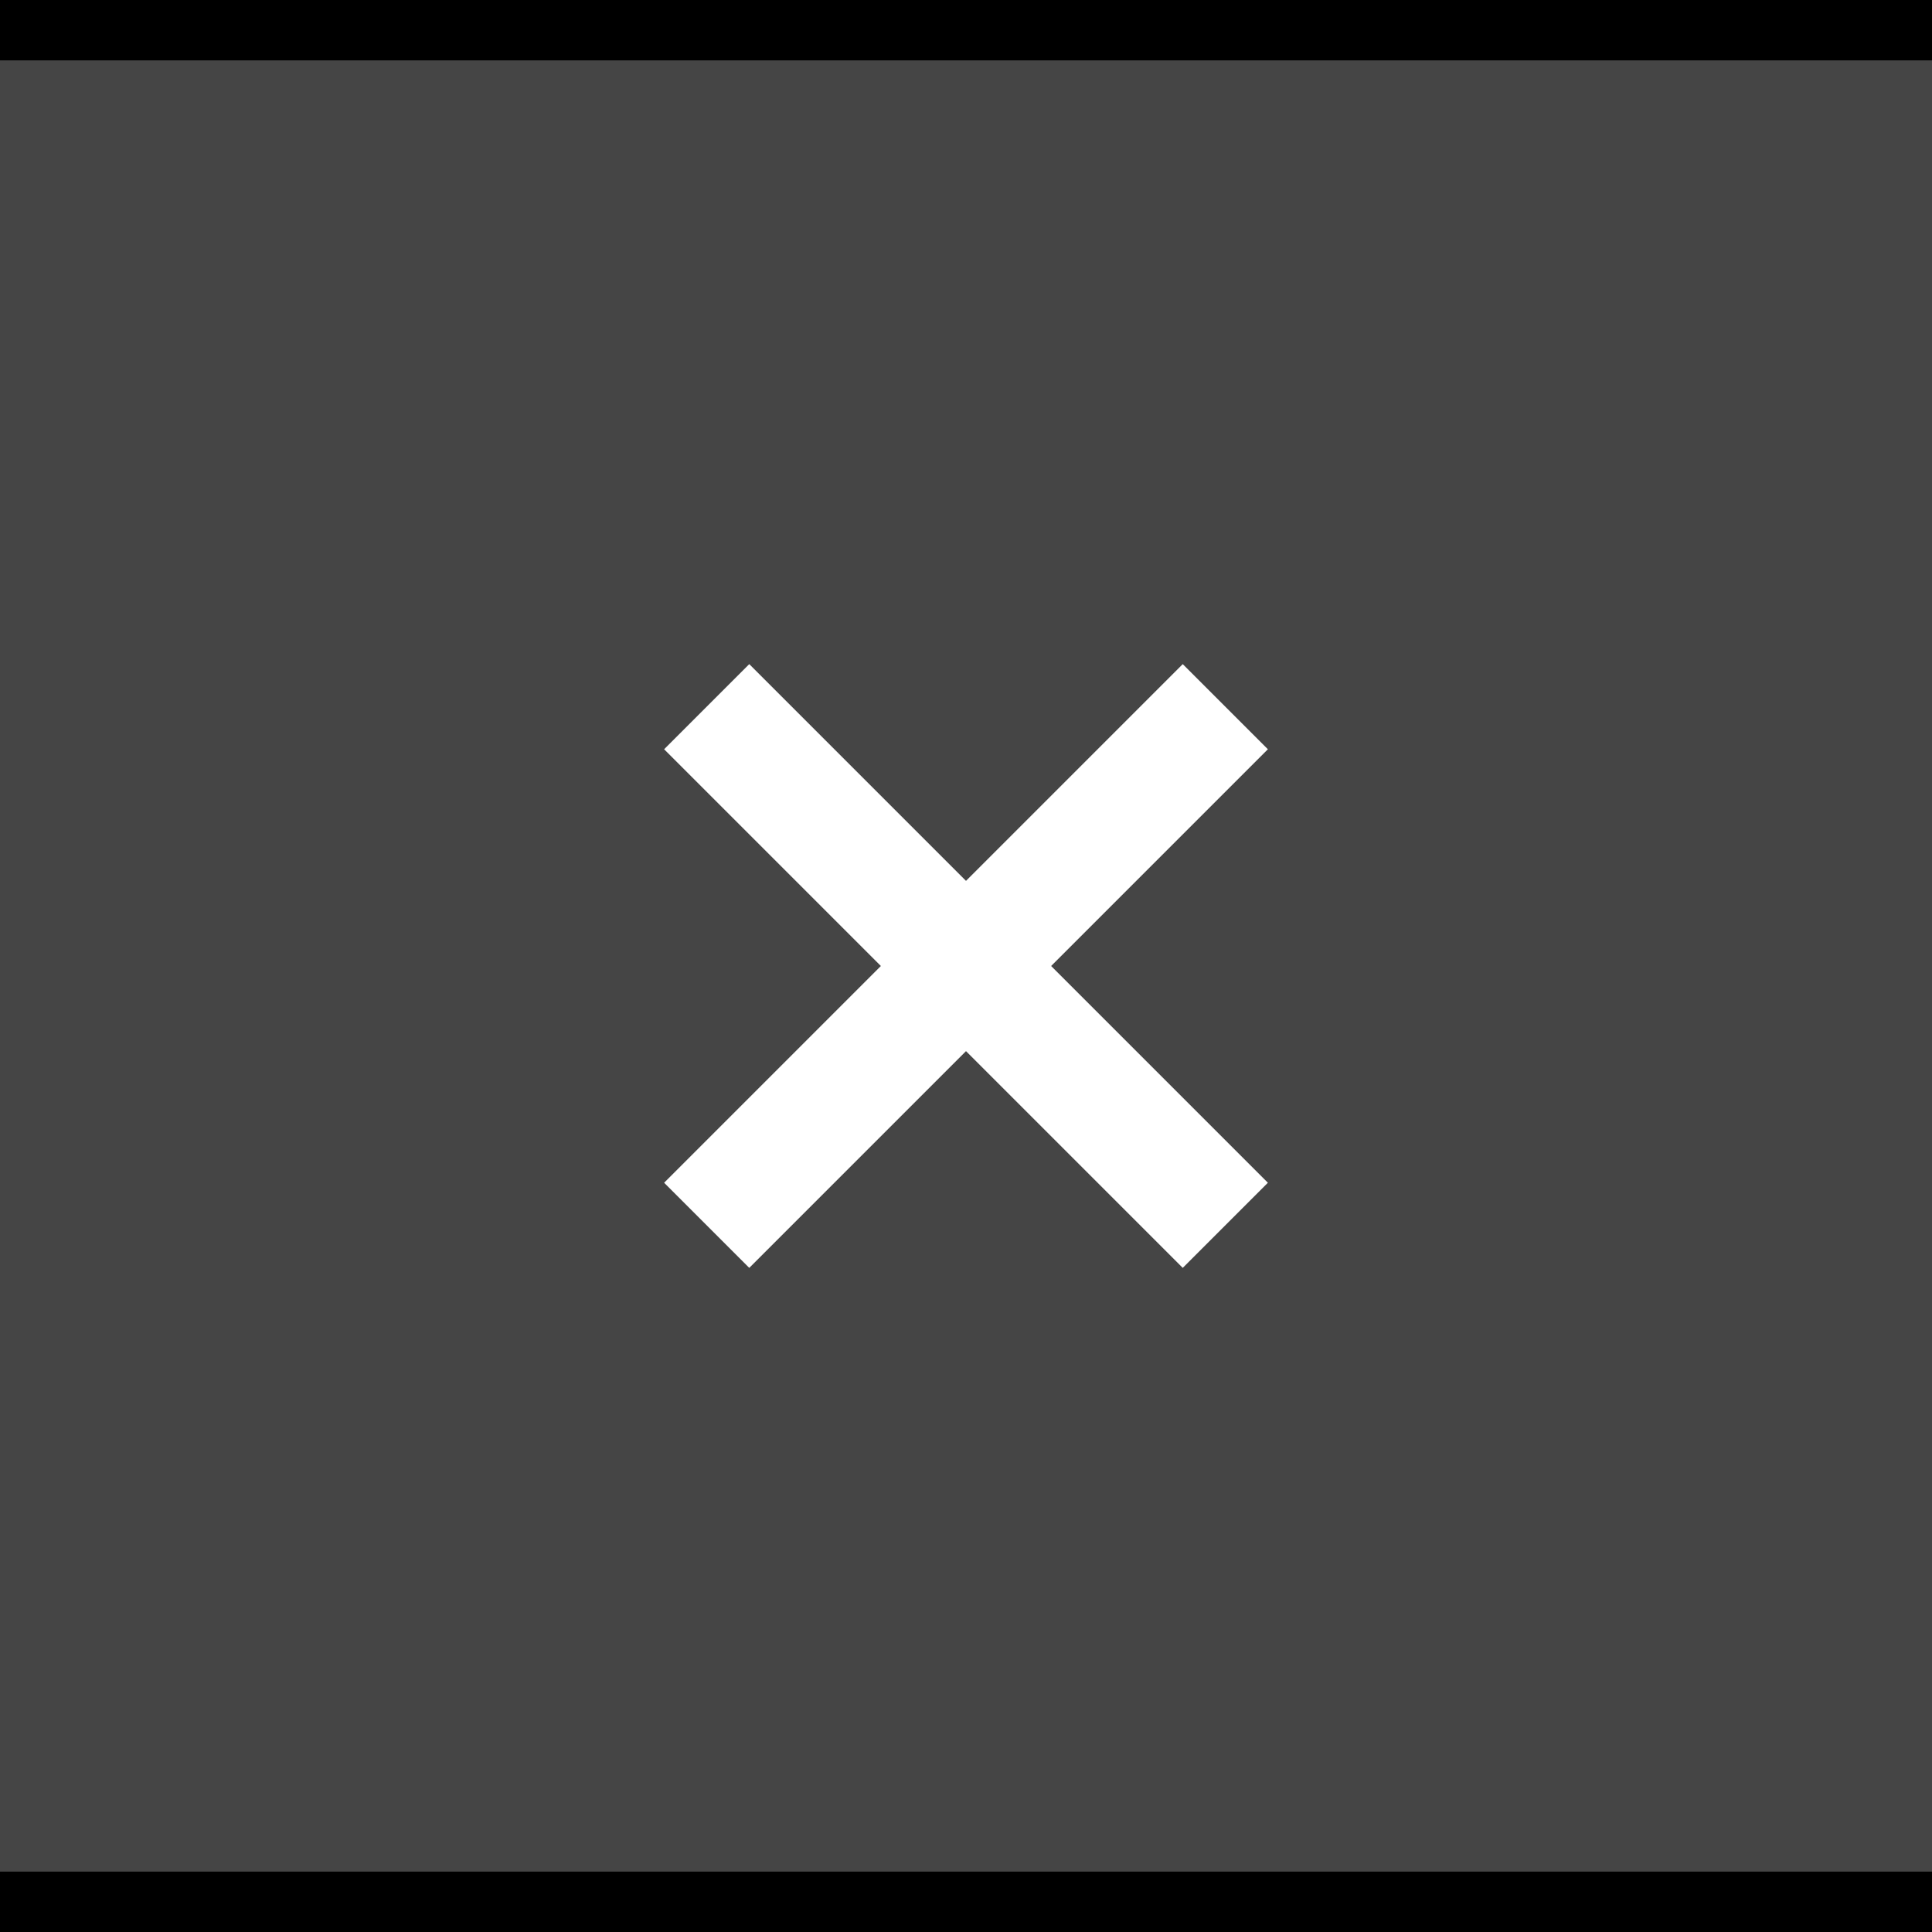
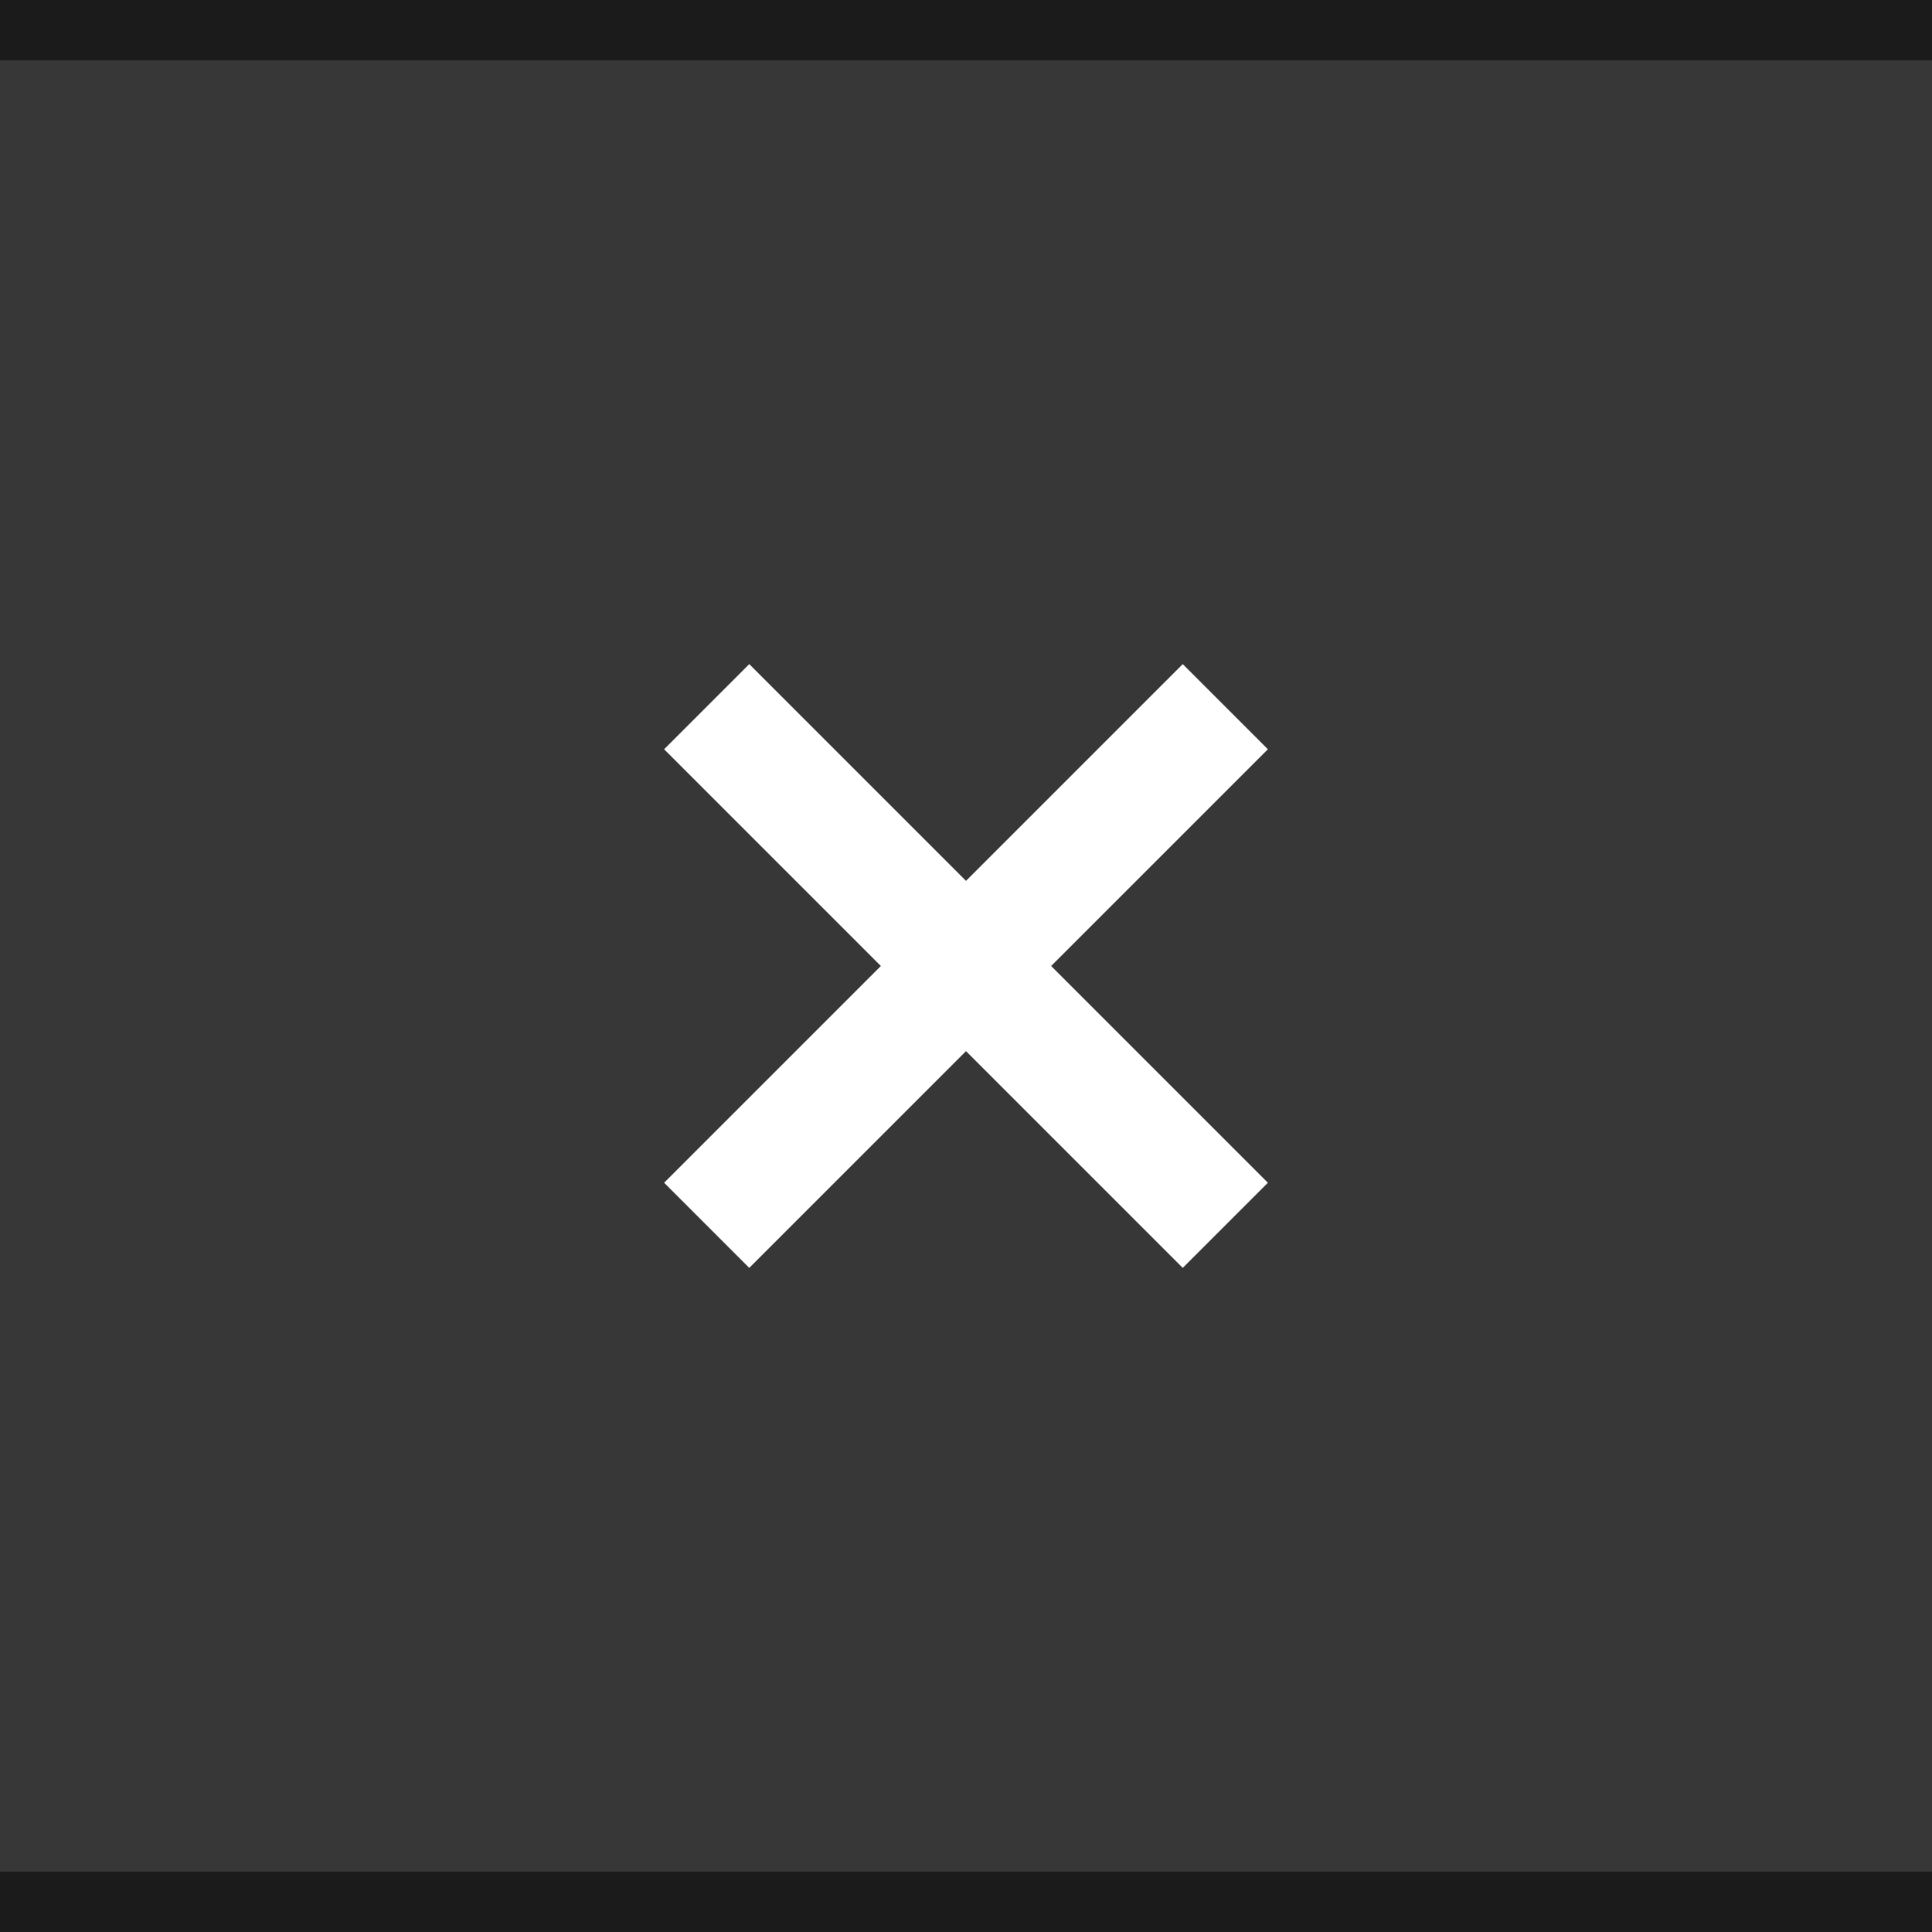
<svg xmlns="http://www.w3.org/2000/svg" id="svg12" version="1.1" viewBox="0 0 32 32" height="32" width="32">
  <defs id="defs16" />
-   <rect style="fill:#454545;fill-opacity:1" id="rect2" fill="#E0E0E0" height="32" width="32" />
-   <rect style="fill:#000000;fill-opacity:1" id="rect4" fill-opacity="0.4" fill="#FFFFFF" height="1" width="32" />
+   <rect style="fill:#373737;fill-opacity:1" id="rect2" fill="#E0E0E0" height="32" width="32" />
  <g style="opacity:1;fill:#ffffff;fill-opacity:1" id="g10" opacity="0.6" fill="#000000">
    <circle id="circle6" opacity="0" r="12" cy="16" cx="16" style="fill:#ffffff;fill-opacity:1" />
    <path id="path8" d="M21 12.41L19.59 11 16 14.59 12.41 11 11 12.41 14.59 16 11 19.59 12.41 21 16 17.41 19.59 21 21 19.59 17.41 16z" style="fill:#ffffff;fill-opacity:1" />
  </g>
-   <rect width="32" height="1" fill="#FFFFFF" fill-opacity="0.4" id="rect166" style="fill:#000000;fill-opacity:1" x="0" y="31" />
+   <rect width="32" height="1" fill="#FFFFFF" fill-opacity="0.4" id="rect166" style="opacity:0.5;fill:#000000;fill-opacity:1" x="0" y="0" />
+   <rect width="32" height="1" fill="#FFFFFF" fill-opacity="0.4" id="rect166-3" style="opacity:0.5;fill:#000000;fill-opacity:1" x="0" y="31" />
</svg>
